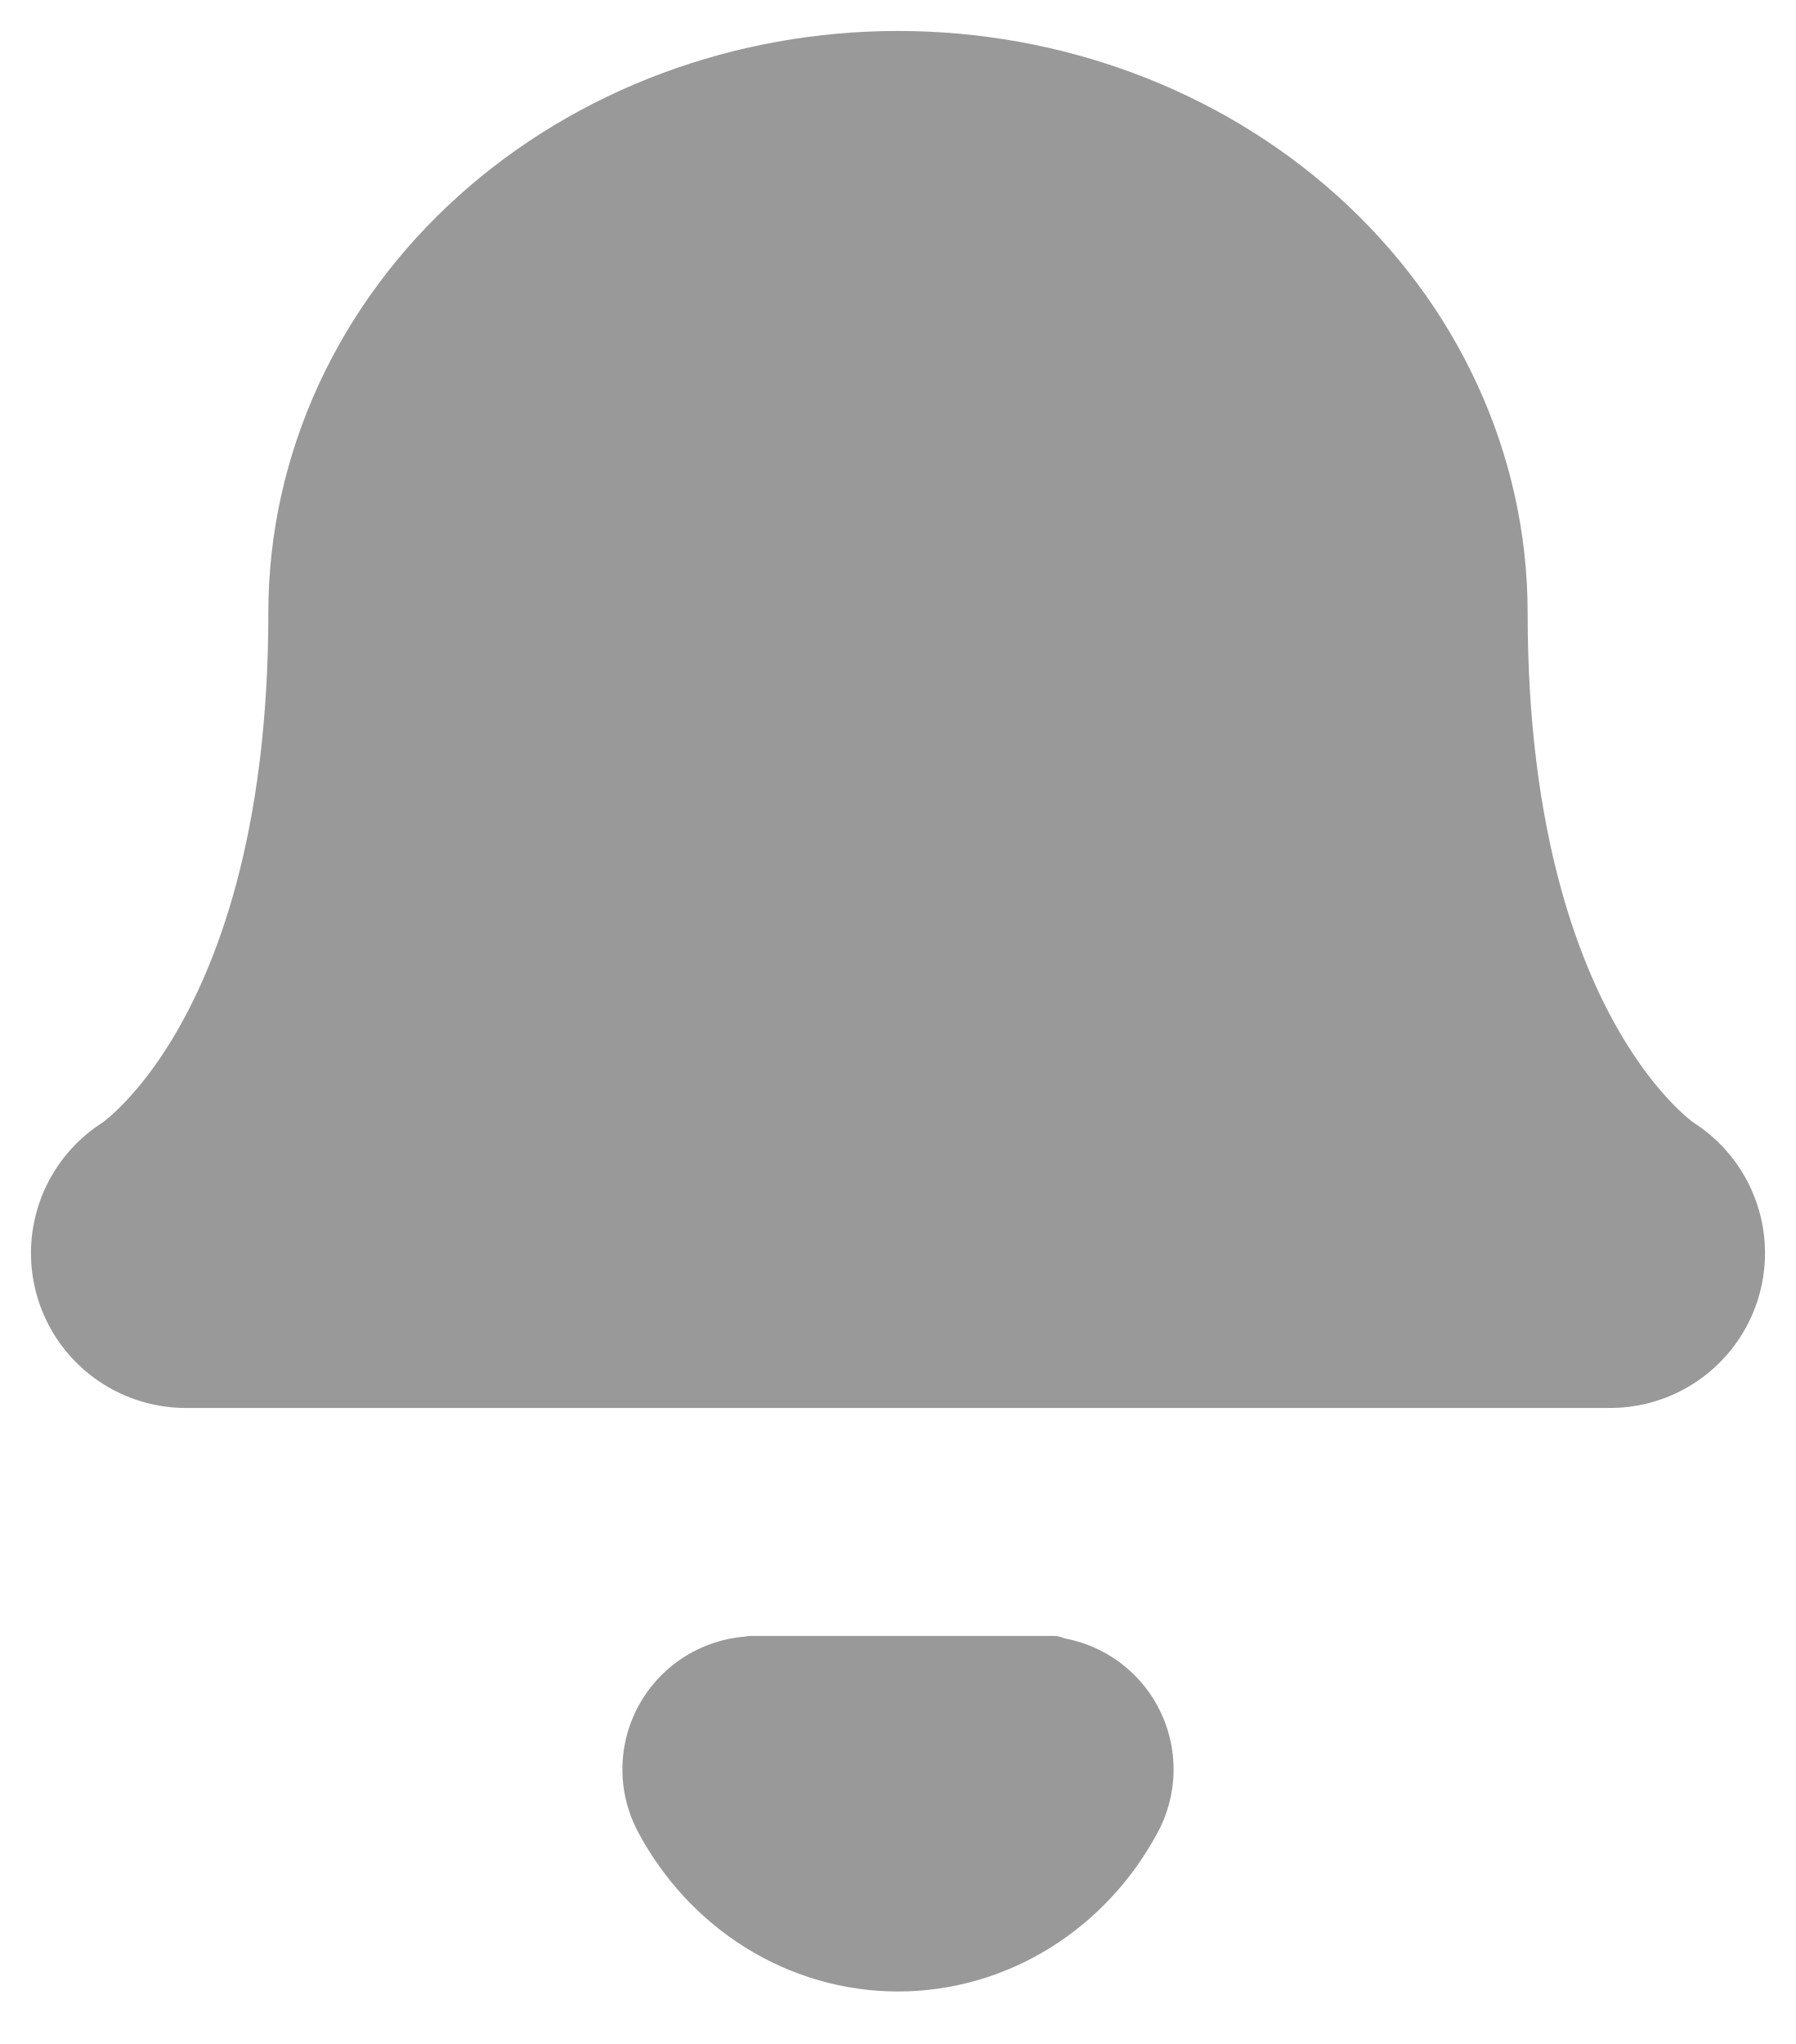
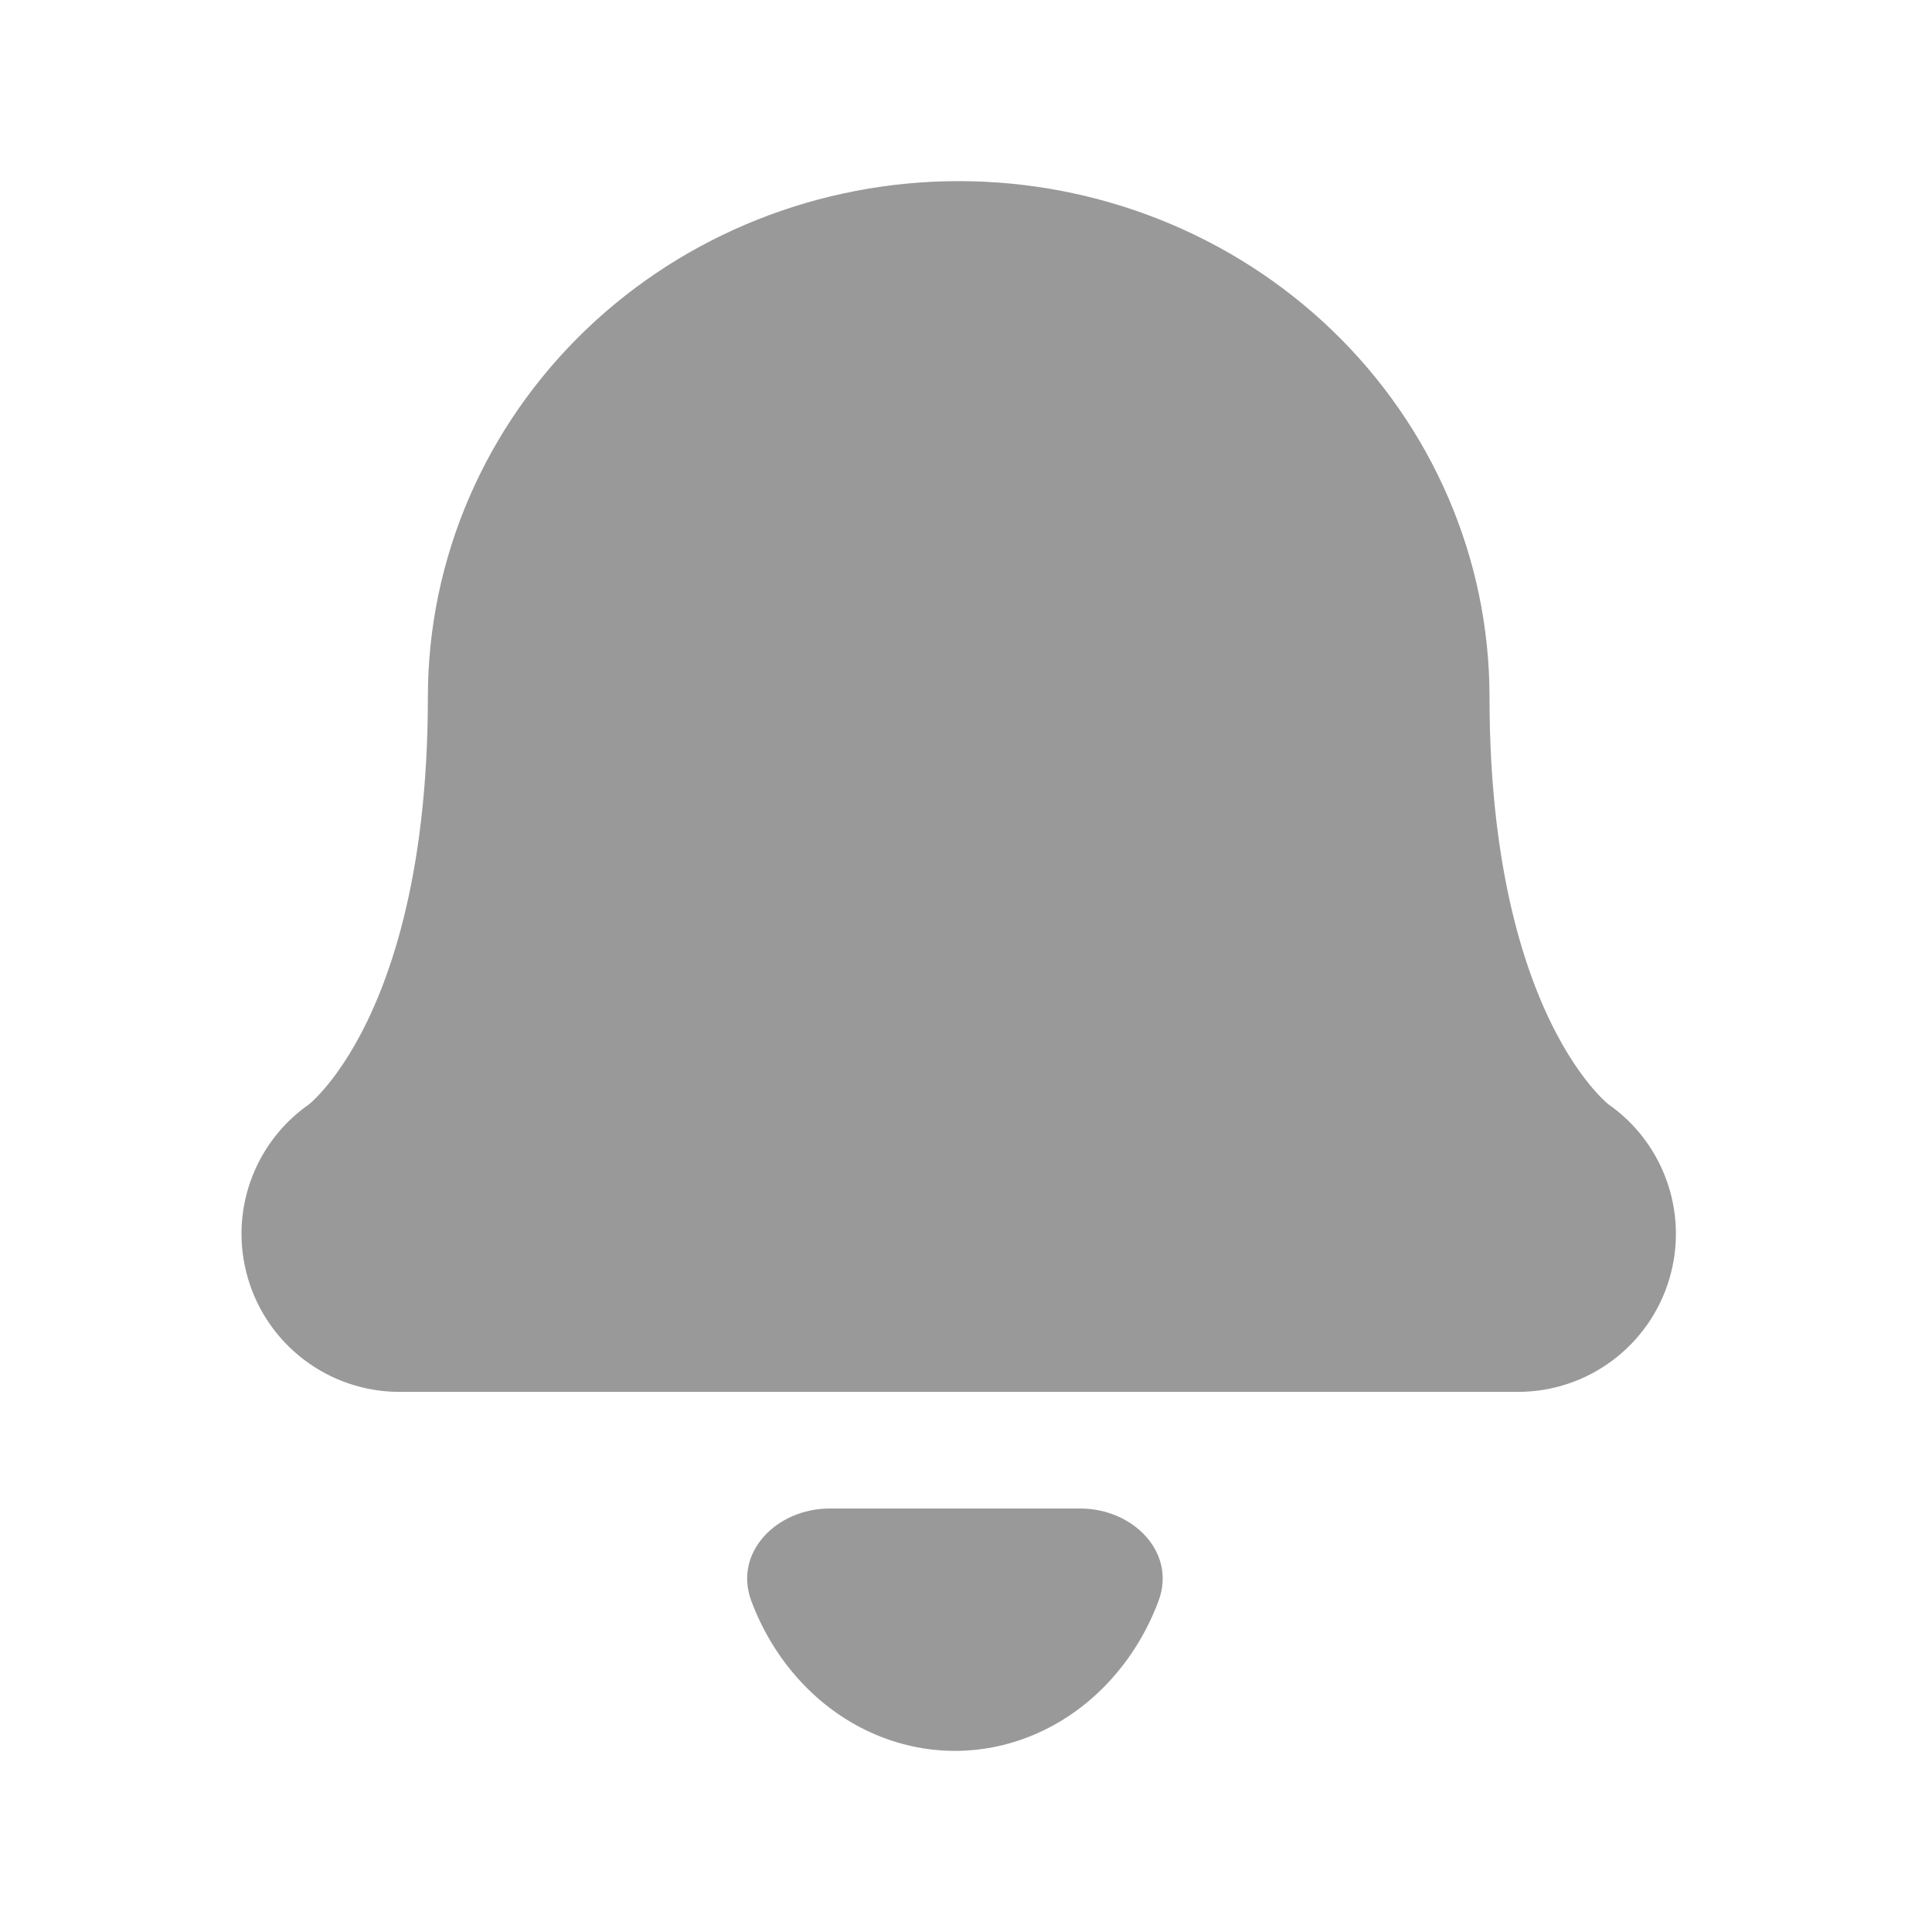
- <svg xmlns="http://www.w3.org/2000/svg" width="29" height="33" viewBox="0 0 29 33" fill="none">
-   <path d="M22.167 9.892C22.167 8.064 21.359 6.311 19.921 5.019C18.483 3.726 16.533 3 14.5 3C12.467 3 10.517 3.726 9.079 5.019C7.641 6.311 6.833 8.064 6.833 9.892C6.833 17.933 3 20.231 3 20.231H26C26 20.231 22.167 17.933 22.167 9.892Z" fill="#999999" stroke="#999999" stroke-width="5" stroke-linecap="round" stroke-linejoin="round" />
-   <path d="M16.8 28.566C16.567 29.003 16.231 29.366 15.827 29.618C15.424 29.87 14.966 30.002 14.5 30.002C14.034 30.002 13.577 29.87 13.173 29.618C12.769 29.366 12.434 29.003 12.2 28.566" stroke="#999999" stroke-width="4.3" stroke-linecap="round" stroke-linejoin="round" />
-   <path d="M17.013 26.412C17.233 26.412 17.417 26.593 17.364 26.808C17.328 26.954 17.272 27.098 17.197 27.236C17.054 27.497 16.845 27.735 16.582 27.935C16.318 28.135 16.006 28.293 15.662 28.402C15.317 28.51 14.948 28.566 14.576 28.566C14.203 28.566 13.835 28.51 13.49 28.402C13.146 28.293 12.834 28.135 12.57 27.935C12.307 27.735 12.098 27.497 11.955 27.236C11.88 27.098 11.824 26.954 11.788 26.808C11.735 26.593 11.918 26.412 12.139 26.412L14.576 26.412H17.013Z" fill="#999999" />
+ <svg xmlns="http://www.w3.org/2000/svg" width="32" height="32" viewBox="0 0 32 32" fill="none">
+   <path d="M22.053 11.545C22.053 9.973 21.403 8.465 20.245 7.353C19.087 6.242 17.517 5.617 15.879 5.617C14.241 5.617 12.671 6.242 11.513 7.353C10.355 8.465 9.704 9.973 9.704 11.545C9.704 18.46 6.617 20.436 6.617 20.436H25.141C25.141 20.436 22.053 18.46 22.053 11.545Z" fill="#999999" />
+   <path fill-rule="evenodd" clip-rule="evenodd" d="M9.701 5.465C11.357 3.875 13.581 3 15.879 3C18.177 3 20.402 3.875 22.058 5.465C23.718 7.059 24.671 9.243 24.671 11.545C24.671 14.599 25.349 16.367 25.873 17.291C26.14 17.76 26.384 18.042 26.522 18.181C26.578 18.238 26.618 18.273 26.635 18.287C27.556 18.927 27.97 20.088 27.653 21.171C27.327 22.287 26.304 23.054 25.141 23.054H6.618C5.455 23.054 4.432 22.287 4.106 21.171C3.788 20.088 4.202 18.927 5.124 18.287C5.141 18.273 5.181 18.238 5.237 18.181C5.374 18.042 5.619 17.76 5.886 17.291C6.41 16.367 7.087 14.599 7.087 11.545C7.087 9.243 8.041 7.059 9.701 5.465ZM11.364 17.819H20.394C19.828 16.202 19.436 14.141 19.436 11.545C19.436 10.702 19.089 9.872 18.433 9.242C17.773 8.609 16.857 8.235 15.879 8.235C14.902 8.235 13.986 8.609 13.326 9.242C12.67 9.872 12.322 10.702 12.322 11.545C12.322 14.141 11.931 16.202 11.364 17.819Z" fill="#999999" />
+   <path d="M17.896 24.986C18.763 24.986 19.493 25.711 19.187 26.522V26.522C19.004 27.009 18.735 27.452 18.396 27.824C18.058 28.197 17.655 28.493 17.213 28.694C16.77 28.896 16.296 29 15.817 29C15.337 29 14.863 28.896 14.42 28.694C13.978 28.493 13.575 28.197 13.237 27.824C12.898 27.452 12.629 27.009 12.446 26.522V26.522C12.14 25.711 12.871 24.986 13.737 24.986L15.817 24.986H17.896Z" fill="#999999" />
</svg>
